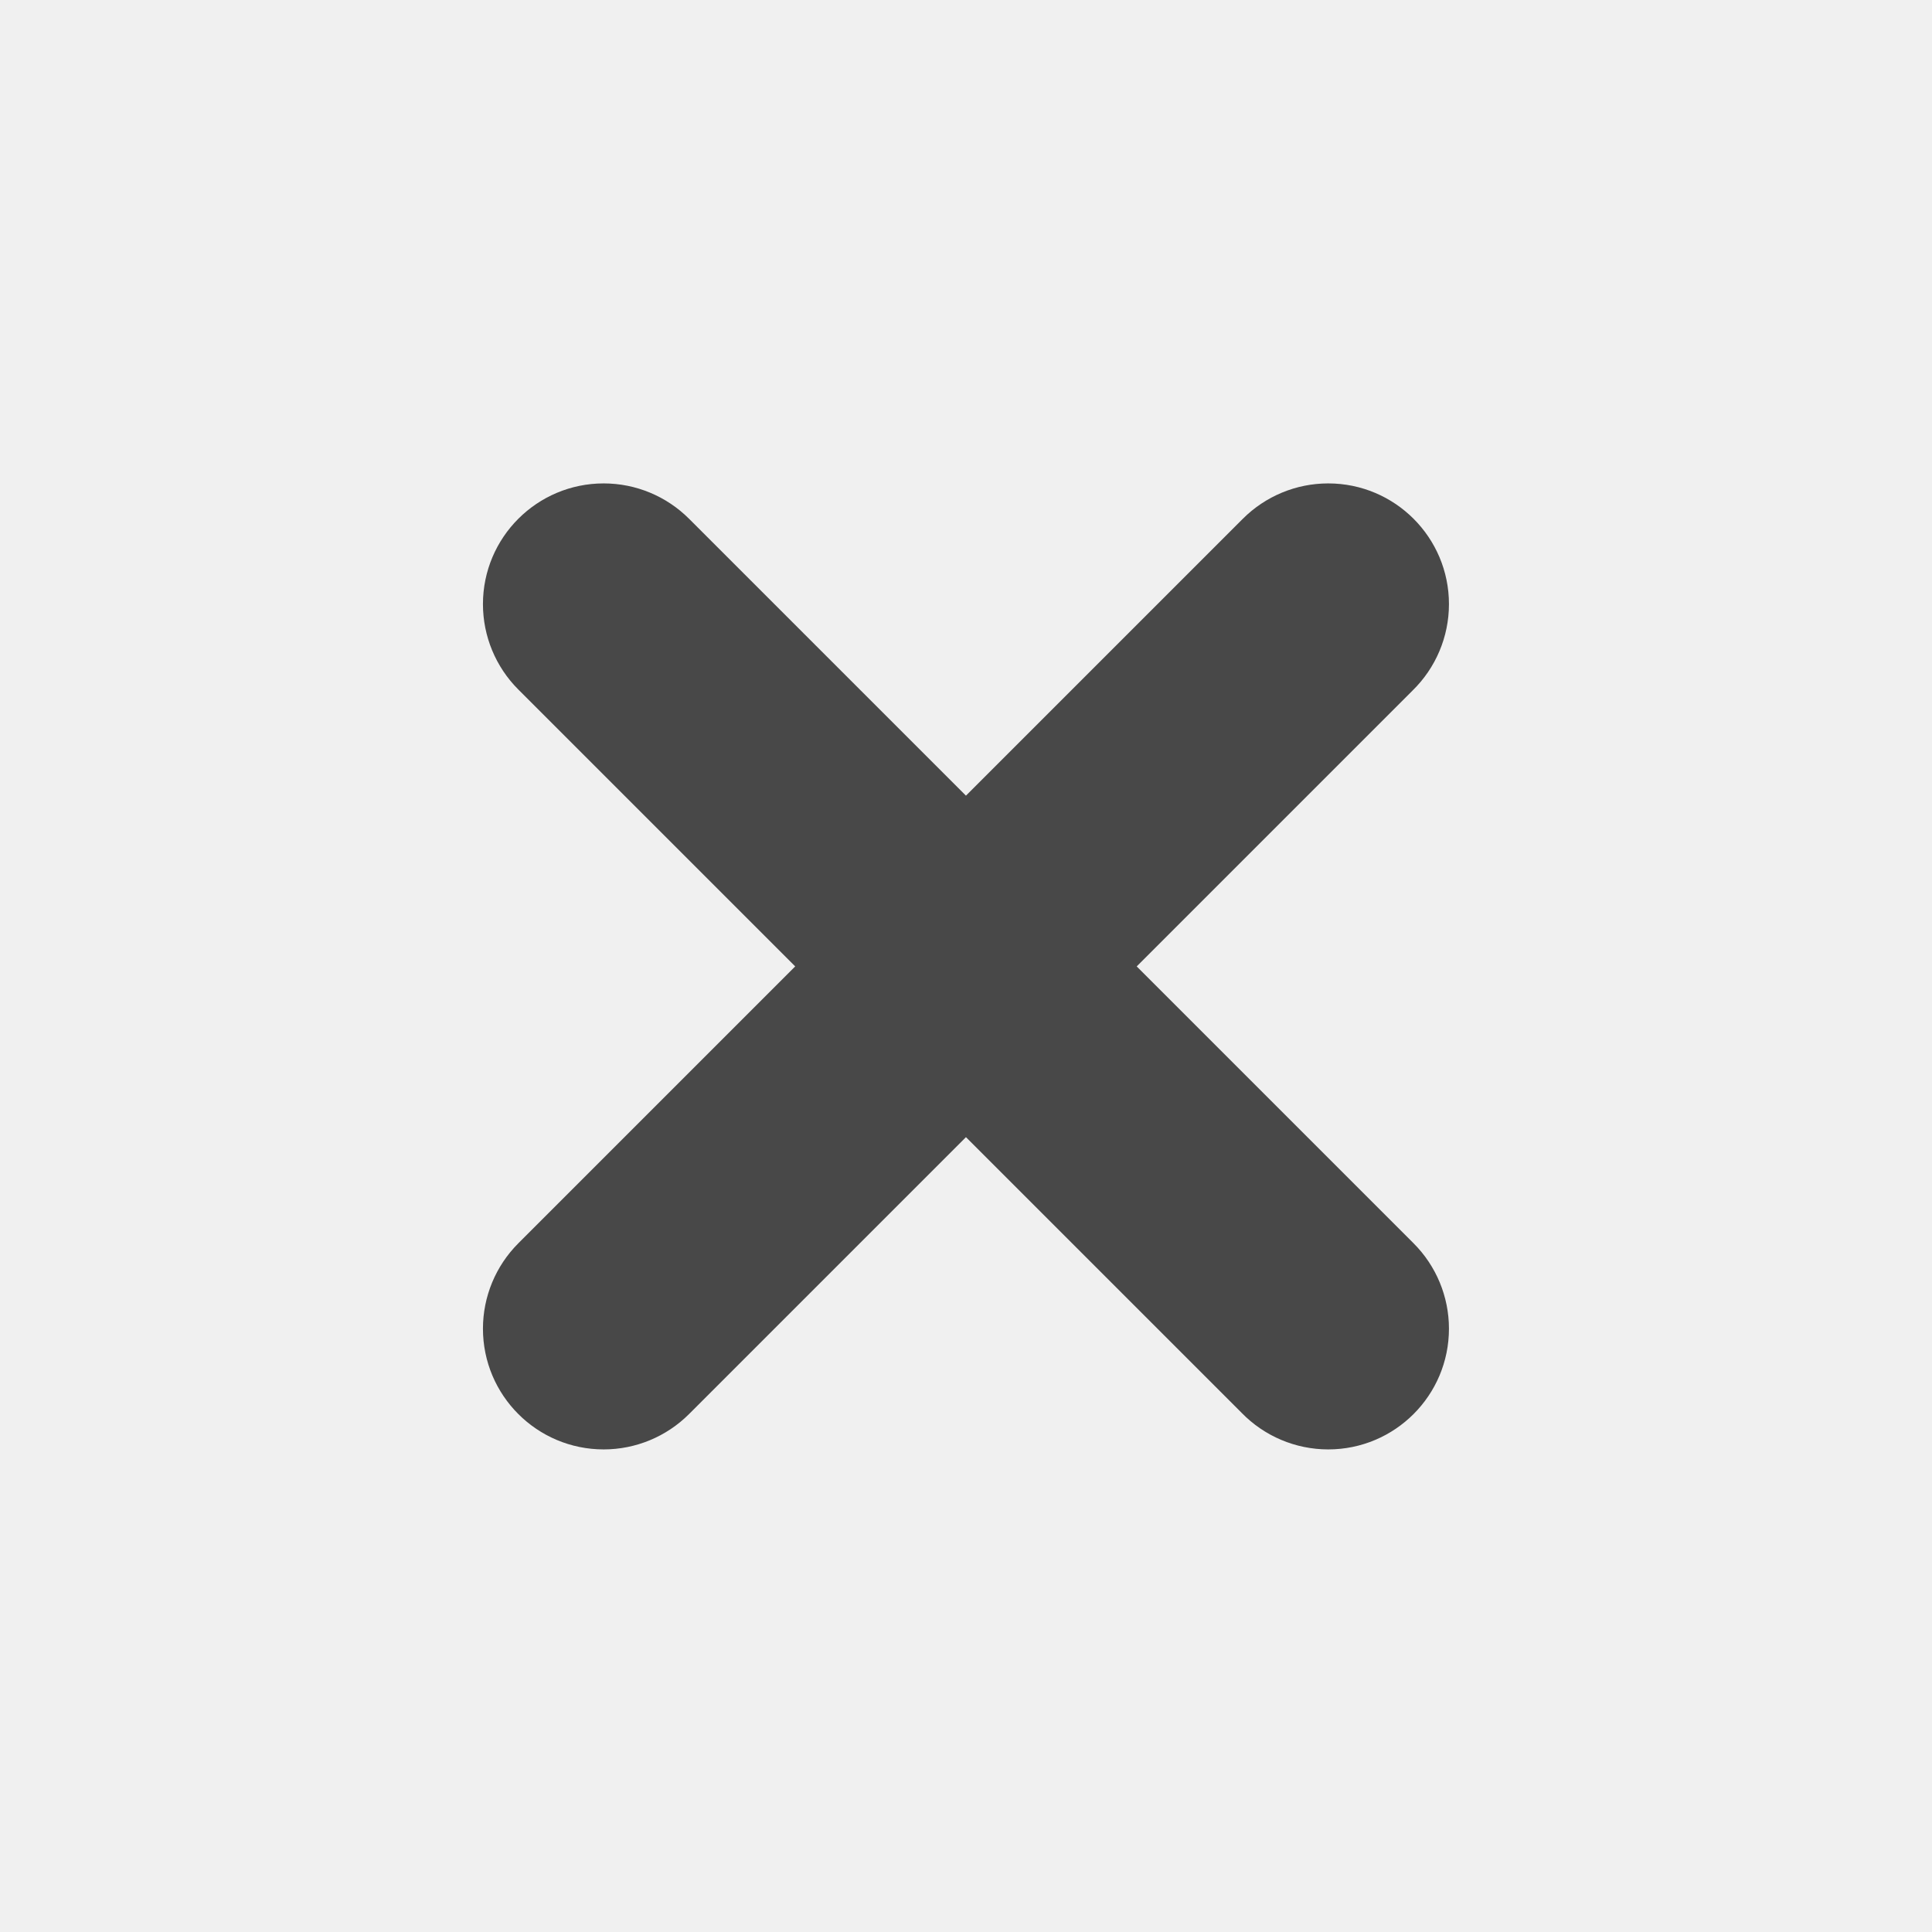
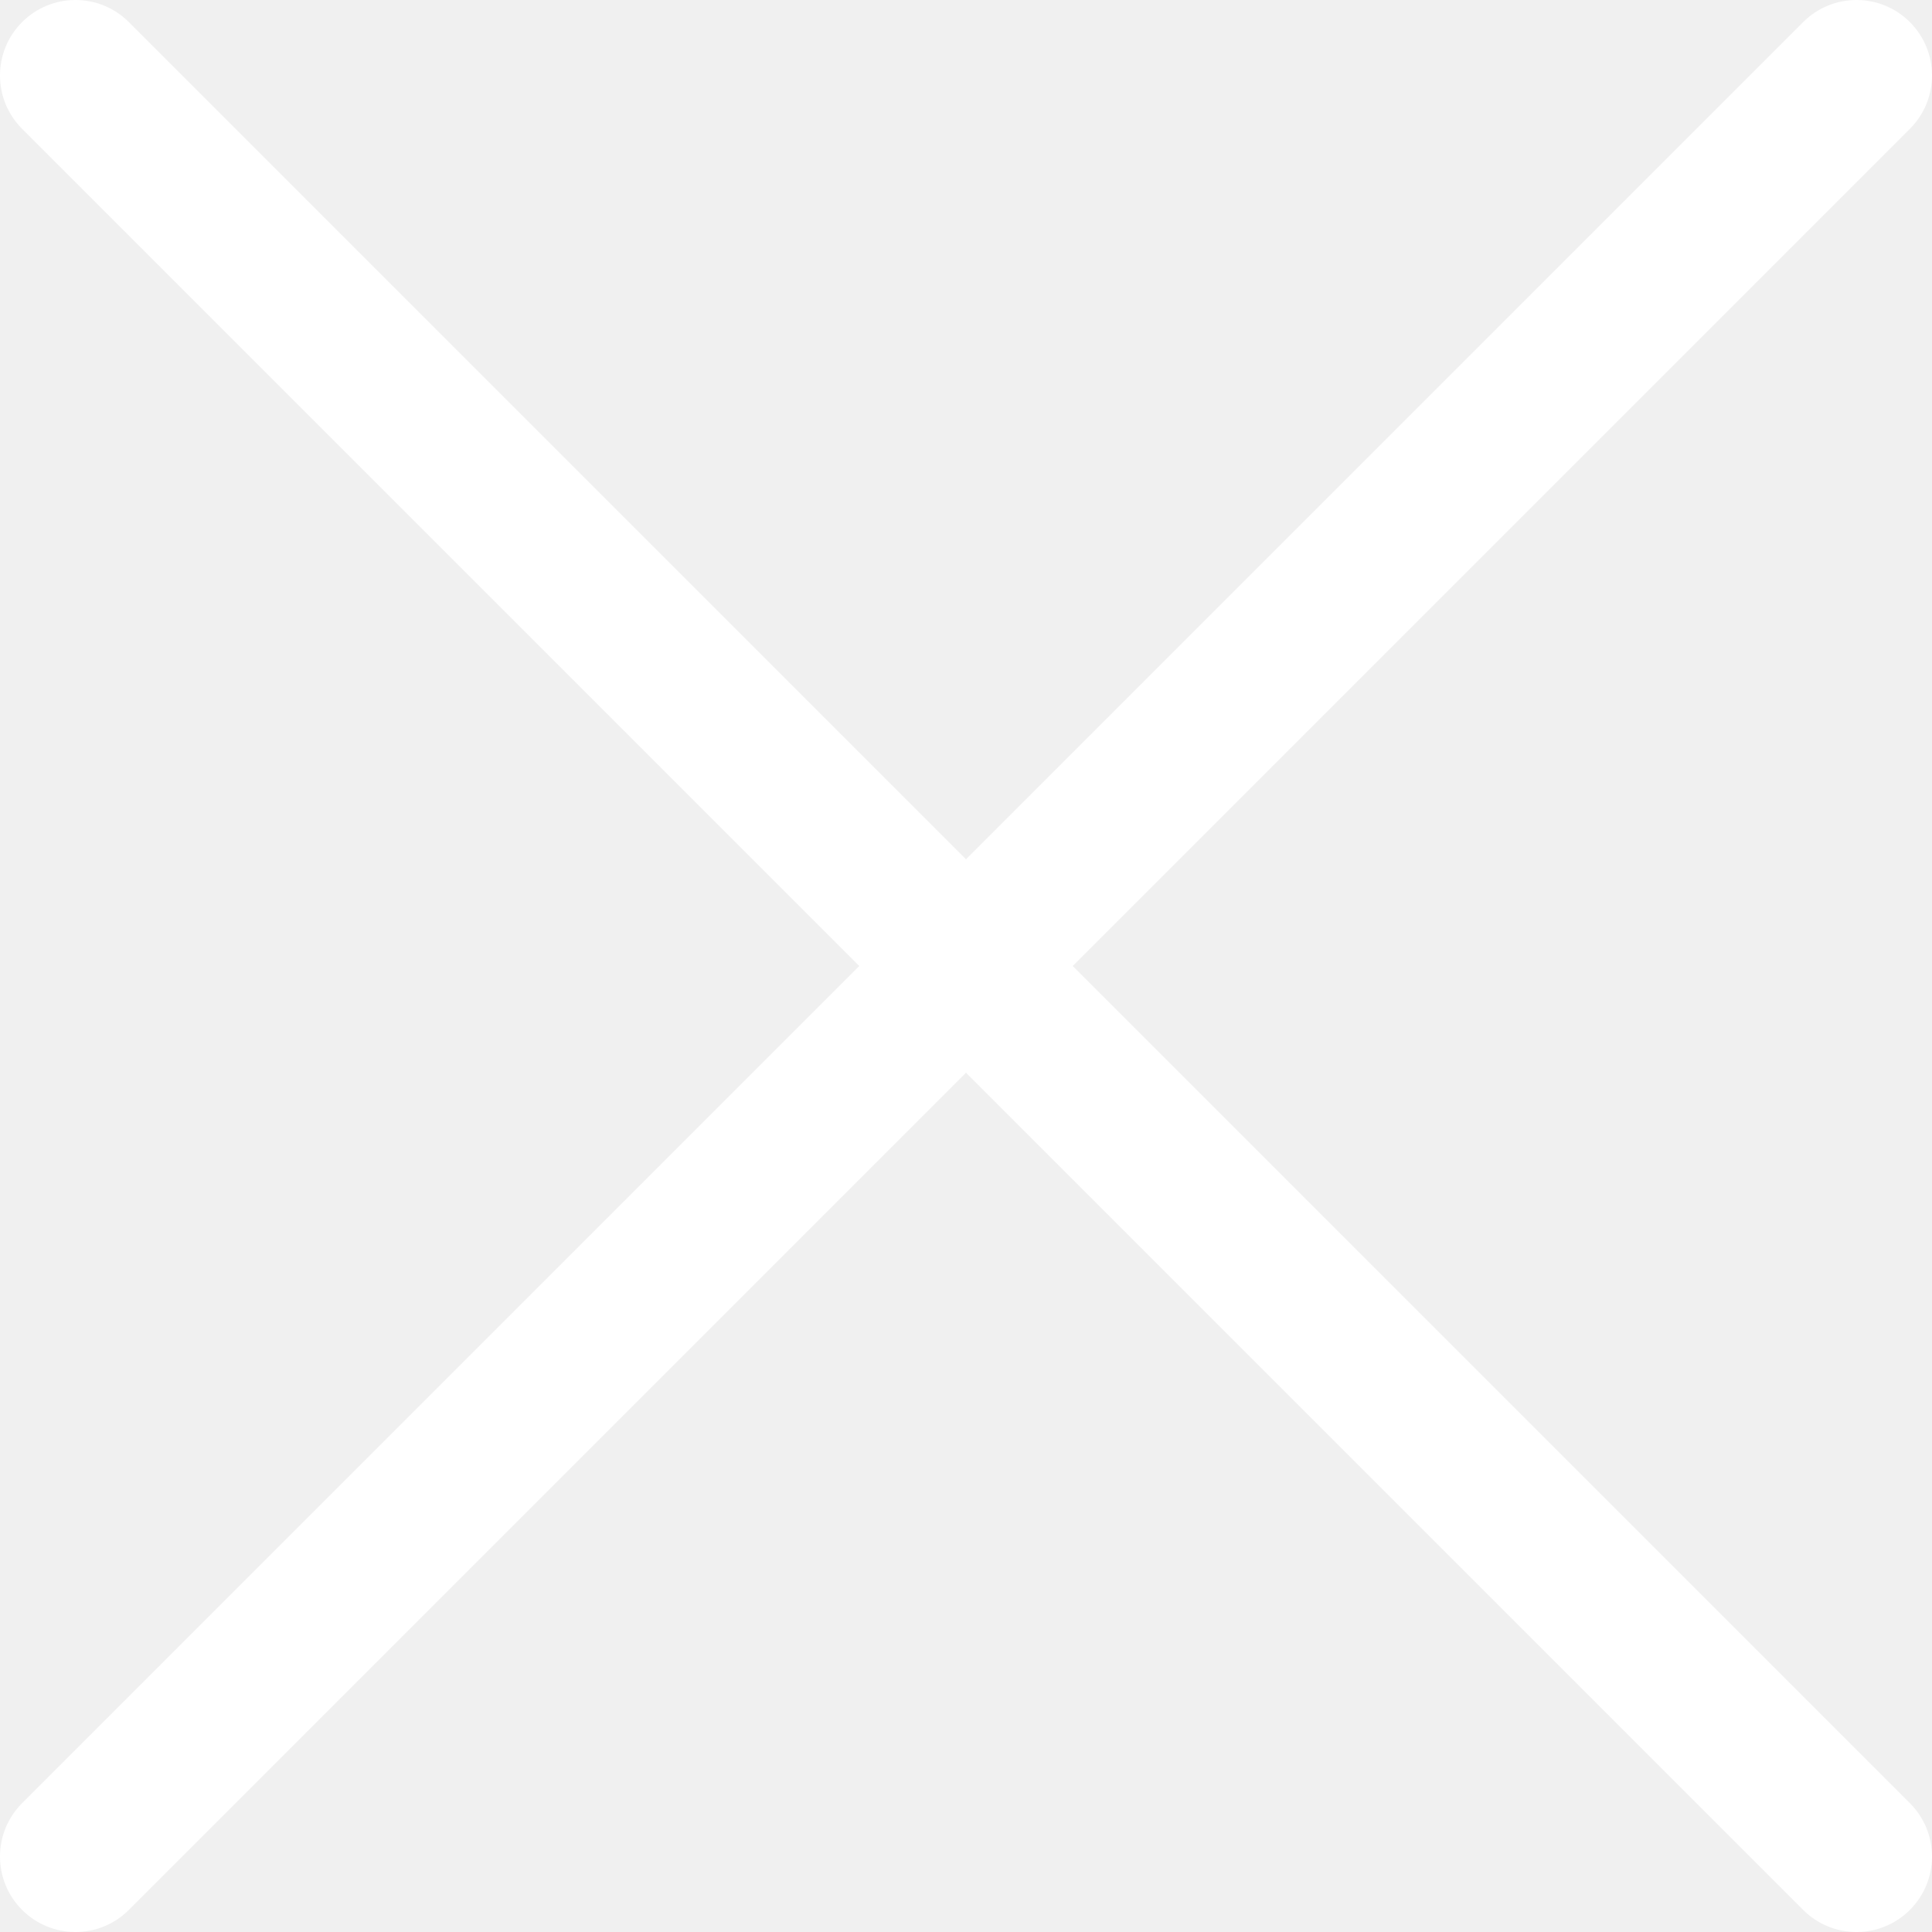
- <svg xmlns="http://www.w3.org/2000/svg" xmlns:ns1="http://www.openswatchbook.org/uri/2009/osb" height="16" id="svg7384" style="enable-background:new" version="1.1" width="16">
-   <defs id="defs7386">
-     <linearGradient id="linearGradient5606" ns1:paint="solid">
-       <stop id="stop5608" offset="0" style="stop-color:#000000;stop-opacity:1;" />
-     </linearGradient>
-   </defs>
-   <g id="layer12" style="display:inline" transform="translate(-265.0004,-120.9966)">
-     <path d="m 270,125 a 1,1 0 0 0 -1,1 1,1 0 0 0 0.293,0.707 l 2.293,2.293 -2.293,2.293 A 1,1 0 0 0 269,132 a 1,1 0 0 0 1,1 1,1 0 0 0 0.707,-0.293 l 2.293,-2.293 2.283,2.283 a 1,1 0 0 0 0.717,0.303 1,1 0 0 0 1,-1 1,1 0 0 0 -0.293,-0.707 L 274.414,129 l 2.283,-2.283 A 1,1 0 0 0 277,126 a 1,1 0 0 0 -1,-1 1,1 0 0 0 -0.707,0.293 l -2.293,2.293 -2.283,-2.283 a 1,1 0 0 0 -0.01,-0.01 A 1,1 0 0 0 270,125 Z" id="path4743" style="display:inline;opacity:0.7;fill:#000000;stroke:none;enable-background:new" />
+ <svg xmlns="http://www.w3.org/2000/svg" version="1.1" id="Capa_1" x="0px" y="0px" viewBox="0 0 512.001 512.001" style="enable-background:new 0 0 512.001 512.001;fill:white;" xml:space="preserve">
+   <g>
+     <g>
+       <path d="M284.286,256.002L506.143,34.144c7.811-7.811,7.811-20.475,0-28.285c-7.811-7.81-20.475-7.811-28.285,0L256,227.717    L34.143,5.859c-7.811-7.811-20.475-7.811-28.285,0c-7.81,7.811-7.811,20.475,0,28.285l221.857,221.857L5.858,477.859    c-7.811,7.811-7.811,20.475,0,28.285c3.905,3.905,9.024,5.857,14.143,5.857c5.119,0,10.237-1.952,14.143-5.857L256,284.287    l221.857,221.857c3.905,3.905,9.024,5.857,14.143,5.857s10.237-1.952,14.143-5.857c7.811-7.811,7.811-20.475,0-28.285    L284.286,256.002z" />
+     </g>
  </g>
+   <g>
+ </g>
+   <g>
+ </g>
+   <g>
+ </g>
+   <g>
+ </g>
+   <g>
+ </g>
+   <g>
+ </g>
+   <g>
+ </g>
+   <g>
+ </g>
+   <g>
+ </g>
+   <g>
+ </g>
+   <g>
+ </g>
+   <g>
+ </g>
+   <g>
+ </g>
+   <g>
+ </g>
+   <g>
+ </g>
</svg>
